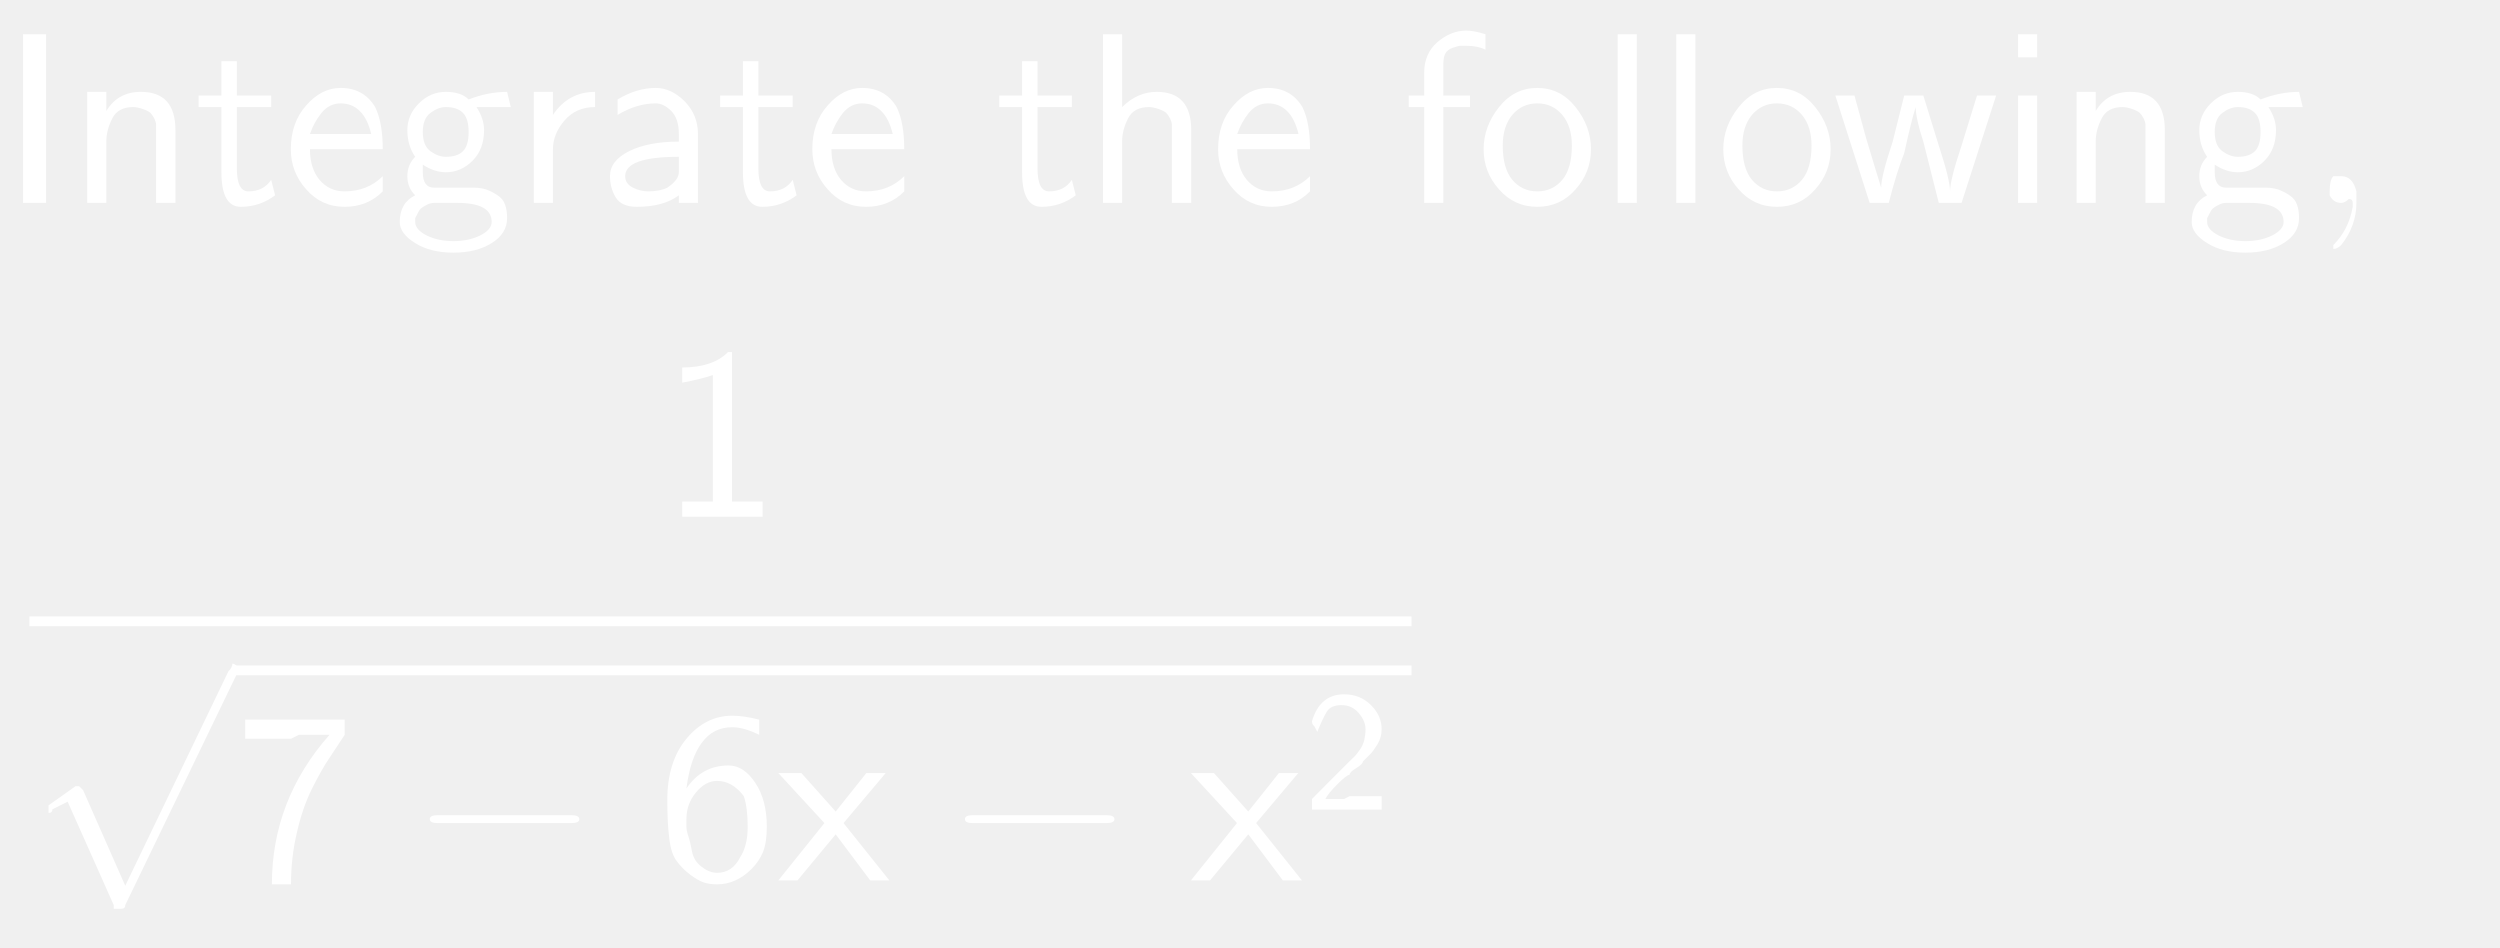
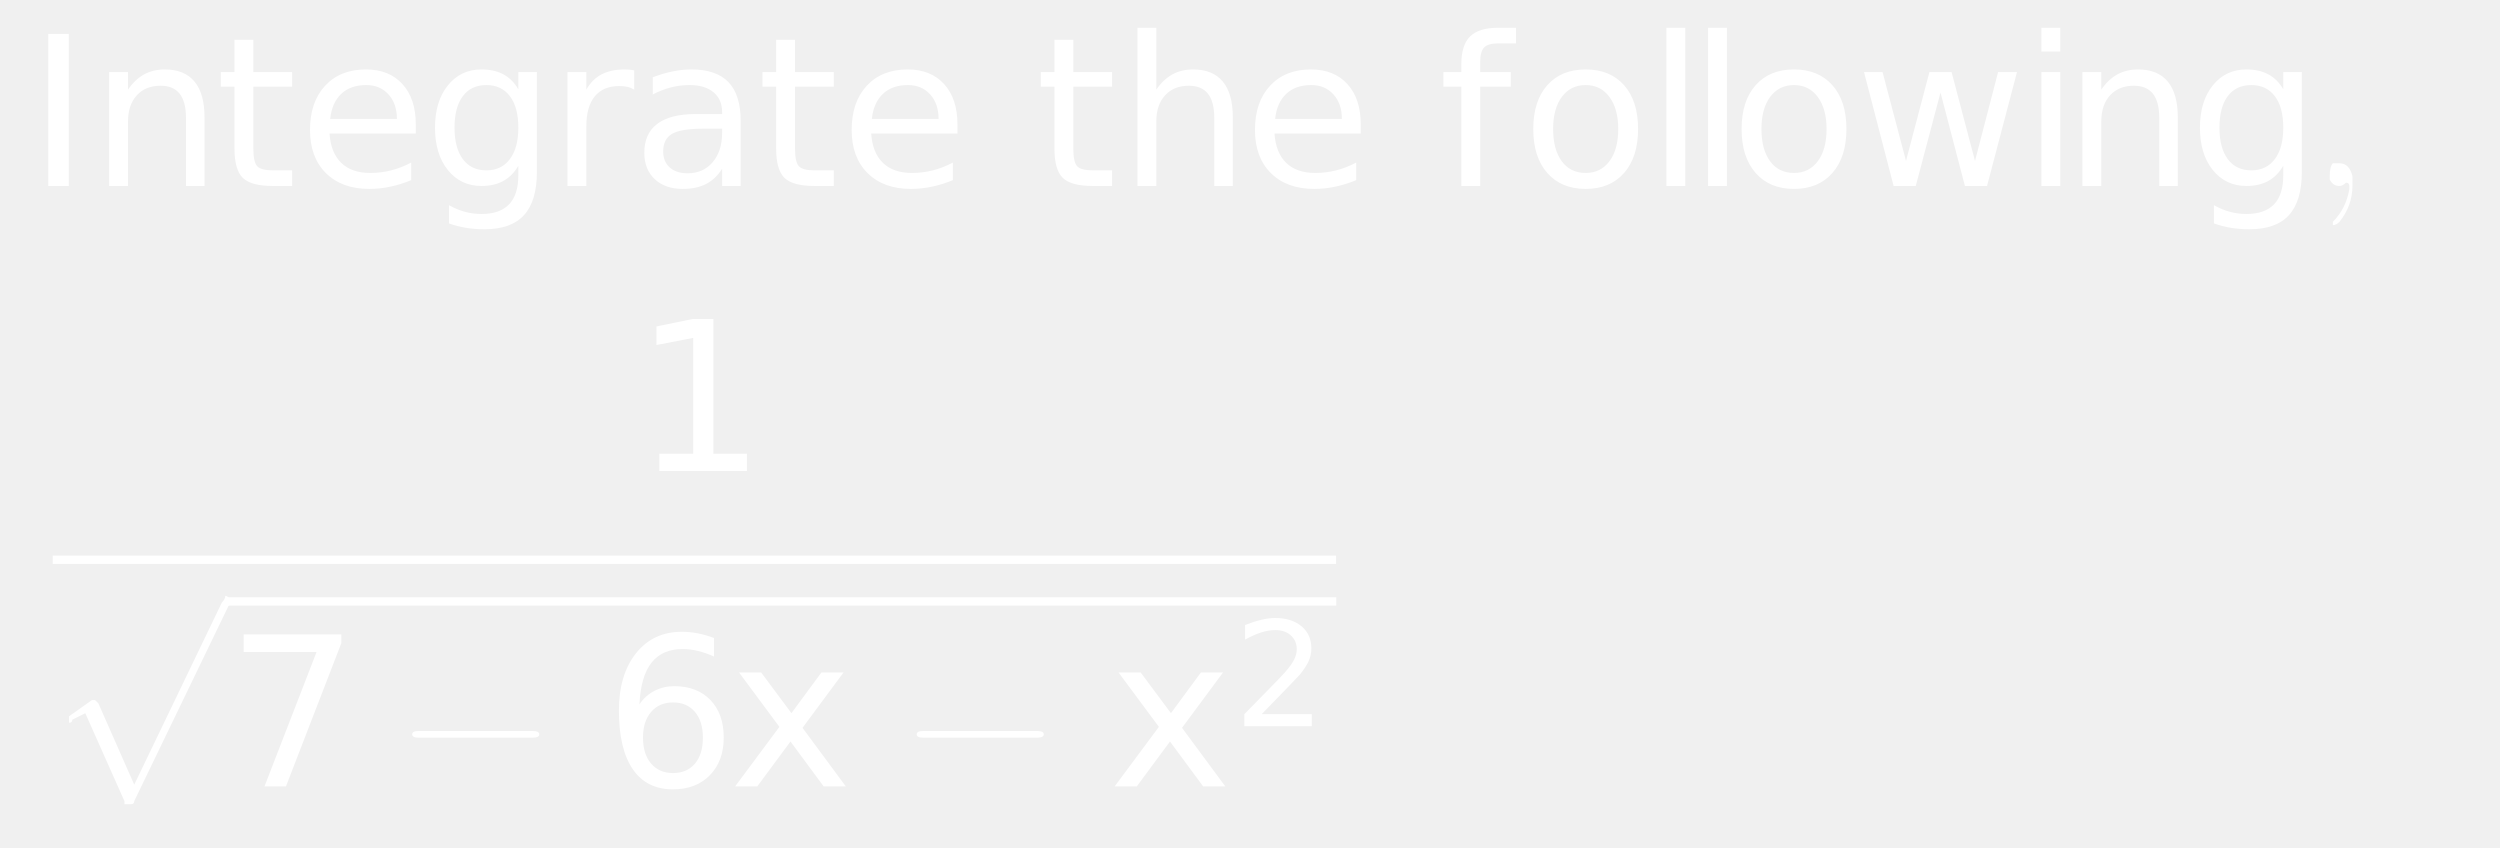
- <svg xmlns="http://www.w3.org/2000/svg" style="fill-opacity:1; color-rendering:auto; color-interpolation:auto; stroke:black; text-rendering:auto; stroke-linecap:square; stroke-miterlimit:10; stroke-opacity:1; shape-rendering:auto; fill:black; stroke-dasharray:none; font-weight:normal; stroke-width:1; font-family:'Dialog'; font-style:normal; stroke-linejoin:miter; font-size:12; stroke-dashoffset:0; image-rendering:auto;" width="153" height="58">
+ <svg xmlns="http://www.w3.org/2000/svg" style="fill-opacity:1; color-rendering:auto; color-interpolation:auto; stroke:black; text-rendering:auto; stroke-linecap:square; stroke-miterlimit:10; stroke-opacity:1; shape-rendering:auto; fill:black; stroke-dasharray:none; font-weight:normal; stroke-width:1; font-family:'Dialog'; font-style:normal; stroke-linejoin:miter; font-size:12; stroke-dashoffset:0; image-rendering:auto;" width="180" height="61">
  <defs id="genericDefs" />
  <g>
-     <g transform="scale(15,15) translate(0,0.8278)" style="font-size:1; fill:white; text-rendering:geometricPrecision; color-rendering:optimizeQuality; image-rendering:optimizeQuality; font-family:'jlm_cmss10'; color-interpolation:linearRGB; stroke:white;">
-       <path style="stroke:none;" d="M0.188 -0.688 L0.188 0 L0.094 0 L0.094 -0.688 L0.188 -0.688 Z" />
+     <g transform="scale(15,15) translate(0.1333,0.8927) scale(0.1,0.1)" style="fill:white; text-rendering:geometricPrecision; color-rendering:optimizeQuality; image-rendering:optimizeQuality; color-interpolation:linearRGB; stroke:white;">
+       <path style="stroke:none;" d="M0.984 -7.297 L1.969 -7.297 L1.969 0 L0.984 0 L0.984 -7.297 ZM8.484 -3.297 L8.484 0 L7.594 0 L7.594 -3.266 Q7.594 -4.047 7.289 -4.43 Q6.984 -4.812 6.375 -4.812 Q5.656 -4.812 5.234 -4.352 Q4.812 -3.891 4.812 -3.094 L4.812 0 L3.906 0 L3.906 -5.469 L4.812 -5.469 L4.812 -4.625 Q5.141 -5.109 5.578 -5.352 Q6.016 -5.594 6.578 -5.594 Q7.516 -5.594 8 -5.016 Q8.484 -4.438 8.484 -3.297 ZM10.828 -7.016 L10.828 -5.469 L12.688 -5.469 L12.688 -4.766 L10.828 -4.766 L10.828 -1.797 Q10.828 -1.141 11.016 -0.945 Q11.203 -0.75 11.766 -0.75 L12.688 -0.75 L12.688 0 L11.766 0 Q10.719 0 10.32 -0.391 Q9.922 -0.781 9.922 -1.797 L9.922 -4.766 L9.266 -4.766 L9.266 -5.469 L9.922 -5.469 L9.922 -7.016 L10.828 -7.016 ZM18.625 -2.953 L18.625 -2.516 L14.484 -2.516 Q14.547 -1.594 15.047 -1.109 Q15.547 -0.625 16.438 -0.625 Q16.953 -0.625 17.445 -0.75 Q17.938 -0.875 18.406 -1.125 L18.406 -0.281 Q17.922 -0.078 17.414 0.031 Q16.906 0.141 16.391 0.141 Q15.078 0.141 14.312 -0.617 Q13.547 -1.375 13.547 -2.688 Q13.547 -4.031 14.273 -4.812 Q15 -5.594 16.234 -5.594 Q17.344 -5.594 17.984 -4.891 Q18.625 -4.188 18.625 -2.953 ZM17.719 -3.219 Q17.719 -3.953 17.312 -4.398 Q16.906 -4.844 16.25 -4.844 Q15.484 -4.844 15.039 -4.414 Q14.594 -3.984 14.516 -3.219 L17.719 -3.219 ZM23.547 -2.797 Q23.547 -3.781 23.141 -4.312 Q22.734 -4.844 22.016 -4.844 Q21.281 -4.844 20.883 -4.312 Q20.484 -3.781 20.484 -2.797 Q20.484 -1.828 20.883 -1.289 Q21.281 -0.75 22.016 -0.75 Q22.734 -0.75 23.141 -1.289 Q23.547 -1.828 23.547 -2.797 ZM24.438 -0.672 Q24.438 0.719 23.82 1.398 Q23.203 2.078 21.922 2.078 Q21.453 2.078 21.031 2.008 Q20.609 1.938 20.219 1.797 L20.219 0.922 Q20.609 1.141 20.992 1.242 Q21.375 1.344 21.781 1.344 Q22.656 1.344 23.102 0.883 Q23.547 0.422 23.547 -0.516 L23.547 -0.969 Q23.266 -0.484 22.828 -0.242 Q22.391 0 21.781 0 Q20.781 0 20.164 -0.766 Q19.547 -1.531 19.547 -2.797 Q19.547 -4.062 20.164 -4.828 Q20.781 -5.594 21.781 -5.594 Q22.391 -5.594 22.828 -5.359 Q23.266 -5.125 23.547 -4.641 L23.547 -5.469 L24.438 -5.469 L24.438 -0.672 ZM29.109 -4.625 Q28.953 -4.719 28.781 -4.758 Q28.609 -4.797 28.391 -4.797 Q27.625 -4.797 27.219 -4.305 Q26.812 -3.812 26.812 -2.875 L26.812 0 L25.906 0 L25.906 -5.469 L26.812 -5.469 L26.812 -4.625 Q27.094 -5.125 27.547 -5.359 Q28 -5.594 28.656 -5.594 Q28.75 -5.594 28.859 -5.586 Q28.969 -5.578 29.109 -5.547 L29.109 -4.625 ZM32.422 -2.75 Q31.344 -2.75 30.922 -2.5 Q30.5 -2.25 30.5 -1.656 Q30.5 -1.172 30.812 -0.891 Q31.125 -0.609 31.672 -0.609 Q32.422 -0.609 32.875 -1.141 Q33.328 -1.672 33.328 -2.547 L33.328 -2.75 L32.422 -2.75 ZM34.219 -3.125 L34.219 0 L33.328 0 L33.328 -0.828 Q33.016 -0.328 32.555 -0.094 Q32.094 0.141 31.438 0.141 Q30.594 0.141 30.094 -0.328 Q29.594 -0.797 29.594 -1.594 Q29.594 -2.516 30.219 -2.984 Q30.844 -3.453 32.062 -3.453 L33.328 -3.453 L33.328 -3.547 Q33.328 -4.156 32.914 -4.5 Q32.5 -4.844 31.766 -4.844 Q31.297 -4.844 30.852 -4.727 Q30.406 -4.609 30 -4.391 L30 -5.219 Q30.5 -5.406 30.961 -5.5 Q31.422 -5.594 31.859 -5.594 Q33.047 -5.594 33.633 -4.984 Q34.219 -4.375 34.219 -3.125 ZM36.828 -7.016 L36.828 -5.469 L38.688 -5.469 L38.688 -4.766 L36.828 -4.766 L36.828 -1.797 Q36.828 -1.141 37.016 -0.945 Q37.203 -0.75 37.766 -0.75 L38.688 -0.75 L38.688 0 L37.766 0 Q36.719 0 36.32 -0.391 Q35.922 -0.781 35.922 -1.797 L35.922 -4.766 L35.266 -4.766 L35.266 -5.469 L35.922 -5.469 L35.922 -7.016 L36.828 -7.016 ZM44.625 -2.953 L44.625 -2.516 L40.484 -2.516 Q40.547 -1.594 41.047 -1.109 Q41.547 -0.625 42.438 -0.625 Q42.953 -0.625 43.445 -0.75 Q43.938 -0.875 44.406 -1.125 L44.406 -0.281 Q43.922 -0.078 43.414 0.031 Q42.906 0.141 42.391 0.141 Q41.078 0.141 40.312 -0.617 Q39.547 -1.375 39.547 -2.688 Q39.547 -4.031 40.273 -4.812 Q41 -5.594 42.234 -5.594 Q43.344 -5.594 43.984 -4.891 Q44.625 -4.188 44.625 -2.953 ZM43.719 -3.219 Q43.719 -3.953 43.312 -4.398 Q42.906 -4.844 42.25 -4.844 Q41.484 -4.844 41.039 -4.414 Q40.594 -3.984 40.516 -3.219 L43.719 -3.219 Z" />
+       <path d="M1.828 -7.016 L1.828 -5.469 L3.688 -5.469 L3.688 -4.766 L1.828 -4.766 L1.828 -1.797 Q1.828 -1.141 2.016 -0.945 Q2.203 -0.75 2.766 -0.75 L3.688 -0.75 L3.688 0 L2.766 0 Q1.719 0 1.32 -0.391 Q0.922 -0.781 0.922 -1.797 L0.922 -4.766 L0.266 -4.766 L0.266 -5.469 L0.922 -5.469 L0.922 -7.016 L1.828 -7.016 ZM9.484 -3.297 L9.484 0 L8.594 0 L8.594 -3.266 Q8.594 -4.047 8.289 -4.43 Q7.984 -4.812 7.375 -4.812 Q6.656 -4.812 6.234 -4.352 Q5.812 -3.891 5.812 -3.094 L5.812 0 L4.906 0 L4.906 -7.594 L5.812 -7.594 L5.812 -4.625 Q6.141 -5.109 6.578 -5.352 Q7.016 -5.594 7.578 -5.594 Q8.516 -5.594 9 -5.016 Q9.484 -4.438 9.484 -3.297 ZM15.625 -2.953 L15.625 -2.516 L11.484 -2.516 Q11.547 -1.594 12.047 -1.109 Q12.547 -0.625 13.438 -0.625 Q13.953 -0.625 14.445 -0.75 Q14.938 -0.875 15.406 -1.125 L15.406 -0.281 Q14.922 -0.078 14.414 0.031 Q13.906 0.141 13.391 0.141 Q12.078 0.141 11.312 -0.617 Q10.547 -1.375 10.547 -2.688 Q10.547 -4.031 11.273 -4.812 Q12 -5.594 13.234 -5.594 Q14.344 -5.594 14.984 -4.891 Q15.625 -4.188 15.625 -2.953 ZM14.719 -3.219 Q14.719 -3.953 14.312 -4.398 Q13.906 -4.844 13.25 -4.844 Q12.484 -4.844 12.039 -4.414 Q11.594 -3.984 11.516 -3.219 L14.719 -3.219 Z" style="stroke:none;" transform="scale(10,10) translate(4.8358,0) scale(0.1,0.1)" />
+       <path d="M3.719 -7.594 L3.719 -6.844 L2.859 -6.844 Q2.375 -6.844 2.188 -6.648 Q2 -6.453 2 -5.953 L2 -5.469 L3.469 -5.469 L3.469 -4.766 L2 -4.766 L2 0 L1.094 0 L1.094 -4.766 L0.234 -4.766 L0.234 -5.469 L1.094 -5.469 L1.094 -5.844 Q1.094 -6.766 1.516 -7.18 Q1.938 -7.594 2.859 -7.594 L3.719 -7.594 ZM7.062 -4.844 Q6.344 -4.844 5.922 -4.281 Q5.5 -3.719 5.5 -2.734 Q5.5 -1.75 5.914 -1.188 Q6.328 -0.625 7.062 -0.625 Q7.781 -0.625 8.203 -1.188 Q8.625 -1.75 8.625 -2.734 Q8.625 -3.703 8.203 -4.273 Q7.781 -4.844 7.062 -4.844 ZM7.062 -5.594 Q8.234 -5.594 8.906 -4.836 Q9.578 -4.078 9.578 -2.734 Q9.578 -1.391 8.906 -0.625 Q8.234 0.141 7.062 0.141 Q5.891 0.141 5.219 -0.625 Q4.547 -1.391 4.547 -2.734 Q4.547 -4.078 5.219 -4.836 Q5.891 -5.594 7.062 -5.594 ZM10.938 -7.594 L11.844 -7.594 L11.844 0 L10.938 0 L10.938 -7.594 ZM12.938 -7.594 L13.844 -7.594 L13.844 0 L12.938 0 L12.938 -7.594 ZM17.062 -4.844 Q16.344 -4.844 15.922 -4.281 Q15.5 -3.719 15.5 -2.734 Q15.5 -1.75 15.914 -1.188 Q16.328 -0.625 17.062 -0.625 Q17.781 -0.625 18.203 -1.188 Q18.625 -1.75 18.625 -2.734 Q18.625 -3.703 18.203 -4.273 Q17.781 -4.844 17.062 -4.844 ZM17.062 -5.594 Q18.234 -5.594 18.906 -4.836 Q19.578 -4.078 19.578 -2.734 Q19.578 -1.391 18.906 -0.625 Q18.234 0.141 17.062 0.141 Q15.891 0.141 15.219 -0.625 Q14.547 -1.391 14.547 -2.734 Q14.547 -4.078 15.219 -4.836 Q15.891 -5.594 17.062 -5.594 ZM20.422 -5.469 L21.312 -5.469 L22.438 -1.203 L23.562 -5.469 L24.625 -5.469 L25.75 -1.203 L26.859 -5.469 L27.766 -5.469 L26.328 0 L25.266 0 L24.094 -4.484 L22.906 0 L21.844 0 L20.422 -5.469 ZM28.938 -5.469 L29.844 -5.469 L29.844 0 L28.938 0 L28.938 -5.469 ZM28.938 -7.594 L29.844 -7.594 L29.844 -6.453 L28.938 -6.453 L28.938 -7.594 ZM35.484 -3.297 L35.484 0 L34.594 0 L34.594 -3.266 Q34.594 -4.047 34.289 -4.43 Q33.984 -4.812 33.375 -4.812 Q32.656 -4.812 32.234 -4.352 Q31.812 -3.891 31.812 -3.094 L31.812 0 L30.906 0 L30.906 -5.469 L31.812 -5.469 L31.812 -4.625 Q32.141 -5.109 32.578 -5.352 Q33.016 -5.594 33.578 -5.594 Q34.516 -5.594 35 -5.016 Q35.484 -4.438 35.484 -3.297 ZM40.547 -2.797 Q40.547 -3.781 40.141 -4.312 Q39.734 -4.844 39.016 -4.844 Q38.281 -4.844 37.883 -4.312 Q37.484 -3.781 37.484 -2.797 Q37.484 -1.828 37.883 -1.289 Q38.281 -0.75 39.016 -0.75 Q39.734 -0.75 40.141 -1.289 Q40.547 -1.828 40.547 -2.797 ZM41.438 -0.672 Q41.438 0.719 40.82 1.398 Q40.203 2.078 38.922 2.078 Q38.453 2.078 38.031 2.008 Q37.609 1.938 37.219 1.797 L37.219 0.922 Q37.609 1.141 37.992 1.242 Q38.375 1.344 38.781 1.344 Q39.656 1.344 40.102 0.883 Q40.547 0.422 40.547 -0.516 L40.547 -0.969 Q40.266 -0.484 39.828 -0.242 Q39.391 0 38.781 0 Q37.781 0 37.164 -0.766 Q36.547 -1.531 36.547 -2.797 Q36.547 -4.062 37.164 -4.828 Q37.781 -5.594 38.781 -5.594 Q39.391 -5.594 39.828 -5.359 Q40.266 -5.125 40.547 -4.641 L40.547 -5.469 L41.438 -5.469 L41.438 -0.672 Z" style="stroke:none;" transform="scale(10,10) translate(6.7717,0) scale(0.1,0.1)" />
+       <path d="M0.203 0 L0.203 0 Q0.203 0.094 0.141 0.172 Q0.125 0.188 0.109 0.188 Q0.109 0.188 0.109 0.188 Q0.109 0.172 0.109 0.172 Q0.172 0.109 0.188 0.016 Q0.188 0.016 0.188 0 Q0.188 -0.016 0.172 -0.016 Q0.172 -0.016 0.172 -0.016 Q0.156 0 0.141 0 Q0.109 0 0.094 -0.031 Q0.094 -0.047 0.094 -0.047 Q0.094 -0.094 0.109 -0.109 Q0.125 -0.109 0.141 -0.109 Q0.188 -0.109 0.203 -0.047 Q0.203 -0.031 0.203 0 Z" style="stroke:none;" transform="scale(10,10) translate(10.9554,0)" />
    </g>
-     <g transform="matrix(15,0,0,15,0,0) translate(0.2778,0.8278)" style="font-size:1; fill:white; text-rendering:geometricPrecision; color-rendering:optimizeQuality; image-rendering:optimizeQuality; font-family:'jlm_cmss10'; color-interpolation:linearRGB; stroke:white;">
-       <path style="stroke:none;" d="M0.438 -0.297 L0.438 0 L0.359 0 L0.359 -0.297 Q0.359 -0.312 0.359 -0.32 Q0.359 -0.328 0.352 -0.344 Q0.344 -0.359 0.336 -0.367 Q0.328 -0.375 0.305 -0.383 Q0.281 -0.391 0.266 -0.391 Q0.203 -0.391 0.18 -0.344 Q0.156 -0.297 0.156 -0.25 L0.156 0 L0.078 0 L0.078 -0.453 L0.156 -0.453 L0.156 -0.375 Q0.203 -0.453 0.297 -0.453 Q0.438 -0.453 0.438 -0.297 Z" />
-     </g>
-     <g transform="matrix(15,0,0,15,0,0) translate(0.7944,0.8278)" style="font-size:1; fill:white; text-rendering:geometricPrecision; color-rendering:optimizeQuality; image-rendering:optimizeQuality; font-family:'jlm_cmss10'; color-interpolation:linearRGB; stroke:white;">
-       <path style="stroke:none;" d="M0.172 -0.391 L0.172 -0.141 Q0.172 -0.047 0.219 -0.047 Q0.281 -0.047 0.312 -0.094 L0.328 -0.031 Q0.266 0.016 0.188 0.016 Q0.109 0.016 0.109 -0.125 L0.109 -0.391 L0.016 -0.391 L0.016 -0.438 L0.109 -0.438 L0.109 -0.578 L0.172 -0.578 L0.172 -0.438 L0.312 -0.438 L0.312 -0.391 L0.172 -0.391 Z" />
-     </g>
-     <g transform="matrix(15,0,0,15,0,0) translate(1.1556,0.8278)" style="font-size:1; fill:white; text-rendering:geometricPrecision; color-rendering:optimizeQuality; image-rendering:optimizeQuality; font-family:'jlm_cmss10'; color-interpolation:linearRGB; stroke:white;">
-       <path style="stroke:none;" d="M0.406 -0.219 L0.109 -0.219 Q0.109 -0.141 0.148 -0.094 Q0.188 -0.047 0.25 -0.047 Q0.344 -0.047 0.406 -0.109 L0.406 -0.047 Q0.344 0.016 0.25 0.016 Q0.156 0.016 0.094 -0.055 Q0.031 -0.125 0.031 -0.219 Q0.031 -0.328 0.094 -0.398 Q0.156 -0.469 0.234 -0.469 Q0.328 -0.469 0.375 -0.391 Q0.406 -0.328 0.406 -0.219 ZM0.109 -0.281 L0.359 -0.281 Q0.344 -0.344 0.312 -0.375 Q0.281 -0.406 0.234 -0.406 Q0.188 -0.406 0.156 -0.367 Q0.125 -0.328 0.109 -0.281 Z" />
-     </g>
-     <g transform="matrix(15,0,0,15,0,0) translate(1.6,0.8278)" style="font-size:1; fill:white; text-rendering:geometricPrecision; color-rendering:optimizeQuality; image-rendering:optimizeQuality; font-family:'jlm_cmss10'; color-interpolation:linearRGB; stroke:white;">
-       <path style="stroke:none;" d="M0.359 -0.391 L0.344 -0.391 Q0.375 -0.344 0.375 -0.297 Q0.375 -0.219 0.328 -0.172 Q0.281 -0.125 0.219 -0.125 Q0.172 -0.125 0.125 -0.156 Q0.125 -0.141 0.125 -0.125 Q0.125 -0.062 0.172 -0.062 L0.266 -0.062 Q0.281 -0.062 0.297 -0.062 Q0.312 -0.062 0.336 -0.062 Q0.359 -0.062 0.383 -0.055 Q0.406 -0.047 0.43 -0.031 Q0.453 -0.016 0.461 0.008 Q0.469 0.031 0.469 0.062 Q0.469 0.125 0.406 0.164 Q0.344 0.203 0.25 0.203 Q0.156 0.203 0.094 0.164 Q0.031 0.125 0.031 0.078 Q0.031 0 0.094 -0.031 Q0.062 -0.062 0.062 -0.109 Q0.062 -0.156 0.094 -0.188 Q0.062 -0.234 0.062 -0.297 Q0.062 -0.359 0.109 -0.406 Q0.156 -0.453 0.219 -0.453 Q0.281 -0.453 0.312 -0.422 Q0.391 -0.453 0.469 -0.453 L0.484 -0.391 L0.469 -0.391 Q0.469 -0.391 0.453 -0.391 Q0.438 -0.391 0.422 -0.391 Q0.406 -0.391 0.383 -0.391 Q0.359 -0.391 0.359 -0.391 ZM0.219 -0.188 Q0.266 -0.188 0.289 -0.211 Q0.312 -0.234 0.312 -0.289 Q0.312 -0.344 0.289 -0.367 Q0.266 -0.391 0.219 -0.391 Q0.188 -0.391 0.156 -0.367 Q0.125 -0.344 0.125 -0.289 Q0.125 -0.234 0.156 -0.211 Q0.188 -0.188 0.219 -0.188 ZM0.266 0 L0.172 0 Q0.156 0 0.141 0.008 Q0.125 0.016 0.117 0.023 Q0.109 0.031 0.102 0.047 Q0.094 0.062 0.094 0.062 Q0.094 0.062 0.094 0.078 Q0.094 0.109 0.141 0.133 Q0.188 0.156 0.25 0.156 Q0.312 0.156 0.359 0.133 Q0.406 0.109 0.406 0.078 Q0.406 0 0.266 0 Z" />
-     </g>
-     <g transform="matrix(15,0,0,15,0,0) translate(2.1,0.8278)" style="font-size:1; fill:white; text-rendering:geometricPrecision; color-rendering:optimizeQuality; image-rendering:optimizeQuality; font-family:'jlm_cmss10'; color-interpolation:linearRGB; stroke:white;">
-       <path style="stroke:none;" d="M0.156 -0.219 L0.156 0 L0.078 0 L0.078 -0.453 L0.156 -0.453 L0.156 -0.359 Q0.219 -0.453 0.328 -0.453 L0.328 -0.391 Q0.25 -0.391 0.203 -0.336 Q0.156 -0.281 0.156 -0.219 Z" />
-     </g>
-     <g transform="matrix(15,0,0,15,0,0) translate(2.4417,0.8278)" style="font-size:1; fill:white; text-rendering:geometricPrecision; color-rendering:optimizeQuality; image-rendering:optimizeQuality; font-family:'jlm_cmss10'; color-interpolation:linearRGB; stroke:white;">
-       <path style="stroke:none;" d="M0.406 -0.281 L0.406 0 L0.328 0 L0.328 -0.031 Q0.266 0.016 0.156 0.016 Q0.094 0.016 0.07 -0.023 Q0.047 -0.062 0.047 -0.109 Q0.047 -0.172 0.125 -0.211 Q0.203 -0.25 0.328 -0.25 L0.328 -0.281 Q0.328 -0.344 0.297 -0.375 Q0.266 -0.406 0.234 -0.406 Q0.156 -0.406 0.078 -0.359 L0.078 -0.422 Q0.156 -0.469 0.234 -0.469 Q0.297 -0.469 0.352 -0.414 Q0.406 -0.359 0.406 -0.281 ZM0.328 -0.125 L0.328 -0.188 Q0.109 -0.188 0.109 -0.109 Q0.109 -0.078 0.141 -0.062 Q0.172 -0.047 0.203 -0.047 Q0.25 -0.047 0.281 -0.062 Q0.328 -0.094 0.328 -0.125 Z" />
-     </g>
-     <g transform="matrix(15,0,0,15,0,0) translate(2.9222,0.8278)" style="font-size:1; fill:white; text-rendering:geometricPrecision; color-rendering:optimizeQuality; image-rendering:optimizeQuality; font-family:'jlm_cmss10'; color-interpolation:linearRGB; stroke:white;">
-       <path style="stroke:none;" d="M0.172 -0.391 L0.172 -0.141 Q0.172 -0.047 0.219 -0.047 Q0.281 -0.047 0.312 -0.094 L0.328 -0.031 Q0.266 0.016 0.188 0.016 Q0.109 0.016 0.109 -0.125 L0.109 -0.391 L0.016 -0.391 L0.016 -0.438 L0.109 -0.438 L0.109 -0.578 L0.172 -0.578 L0.172 -0.438 L0.312 -0.438 L0.312 -0.391 L0.172 -0.391 Z" />
-     </g>
-     <g transform="matrix(15,0,0,15,0,0) translate(3.2833,0.8278)" style="font-size:1; fill:white; text-rendering:geometricPrecision; color-rendering:optimizeQuality; image-rendering:optimizeQuality; font-family:'jlm_cmss10'; color-interpolation:linearRGB; stroke:white;">
-       <path style="stroke:none;" d="M0.406 -0.219 L0.109 -0.219 Q0.109 -0.141 0.148 -0.094 Q0.188 -0.047 0.25 -0.047 Q0.344 -0.047 0.406 -0.109 L0.406 -0.047 Q0.344 0.016 0.25 0.016 Q0.156 0.016 0.094 -0.055 Q0.031 -0.125 0.031 -0.219 Q0.031 -0.328 0.094 -0.398 Q0.156 -0.469 0.234 -0.469 Q0.328 -0.469 0.375 -0.391 Q0.406 -0.328 0.406 -0.219 ZM0.109 -0.281 L0.359 -0.281 Q0.344 -0.344 0.312 -0.375 Q0.281 -0.406 0.234 -0.406 Q0.188 -0.406 0.156 -0.367 Q0.125 -0.328 0.109 -0.281 Z" />
-     </g>
-     <g transform="matrix(15,0,0,15,0,0) translate(4.0611,0.8278)" style="font-size:1; fill:white; text-rendering:geometricPrecision; color-rendering:optimizeQuality; image-rendering:optimizeQuality; font-family:'jlm_cmss10'; color-interpolation:linearRGB; stroke:white;">
-       <path style="stroke:none;" d="M0.172 -0.391 L0.172 -0.141 Q0.172 -0.047 0.219 -0.047 Q0.281 -0.047 0.312 -0.094 L0.328 -0.031 Q0.266 0.016 0.188 0.016 Q0.109 0.016 0.109 -0.125 L0.109 -0.391 L0.016 -0.391 L0.016 -0.438 L0.109 -0.438 L0.109 -0.578 L0.172 -0.578 L0.172 -0.438 L0.312 -0.438 L0.312 -0.391 L0.172 -0.391 Z" />
-     </g>
-     <g transform="matrix(15,0,0,15,0,0) translate(4.4222,0.8278)" style="font-size:1; fill:white; text-rendering:geometricPrecision; color-rendering:optimizeQuality; image-rendering:optimizeQuality; font-family:'jlm_cmss10'; color-interpolation:linearRGB; stroke:white;">
-       <path style="stroke:none;" d="M0.438 -0.297 L0.438 0 L0.359 0 L0.359 -0.297 Q0.359 -0.312 0.359 -0.32 Q0.359 -0.328 0.352 -0.344 Q0.344 -0.359 0.336 -0.367 Q0.328 -0.375 0.305 -0.383 Q0.281 -0.391 0.266 -0.391 Q0.203 -0.391 0.18 -0.344 Q0.156 -0.297 0.156 -0.25 L0.156 0 L0.078 0 L0.078 -0.688 L0.156 -0.688 L0.156 -0.391 Q0.219 -0.453 0.297 -0.453 Q0.438 -0.453 0.438 -0.297 Z" />
-     </g>
-     <g transform="matrix(15,0,0,15,0,0) translate(4.9389,0.8278)" style="font-size:1; fill:white; text-rendering:geometricPrecision; color-rendering:optimizeQuality; image-rendering:optimizeQuality; font-family:'jlm_cmss10'; color-interpolation:linearRGB; stroke:white;">
-       <path style="stroke:none;" d="M0.406 -0.219 L0.109 -0.219 Q0.109 -0.141 0.148 -0.094 Q0.188 -0.047 0.25 -0.047 Q0.344 -0.047 0.406 -0.109 L0.406 -0.047 Q0.344 0.016 0.25 0.016 Q0.156 0.016 0.094 -0.055 Q0.031 -0.125 0.031 -0.219 Q0.031 -0.328 0.094 -0.398 Q0.156 -0.469 0.234 -0.469 Q0.328 -0.469 0.375 -0.391 Q0.406 -0.328 0.406 -0.219 ZM0.109 -0.281 L0.359 -0.281 Q0.344 -0.344 0.312 -0.375 Q0.281 -0.406 0.234 -0.406 Q0.188 -0.406 0.156 -0.367 Q0.125 -0.328 0.109 -0.281 Z" />
-     </g>
-     <g transform="matrix(15,0,0,15,0,0) translate(5.7167,0.8278)" style="font-size:1; fill:white; text-rendering:geometricPrecision; color-rendering:optimizeQuality; image-rendering:optimizeQuality; font-family:'jlm_cmss10'; color-interpolation:linearRGB; stroke:white;">
-       <path style="stroke:none;" d="M0.172 -0.391 L0.172 0 L0.094 0 L0.094 -0.391 L0.031 -0.391 L0.031 -0.438 L0.094 -0.438 L0.094 -0.531 Q0.094 -0.609 0.148 -0.656 Q0.203 -0.703 0.266 -0.703 Q0.297 -0.703 0.344 -0.688 L0.344 -0.625 Q0.312 -0.641 0.266 -0.641 Q0.25 -0.641 0.242 -0.641 Q0.234 -0.641 0.211 -0.633 Q0.188 -0.625 0.18 -0.609 Q0.172 -0.594 0.172 -0.562 L0.172 -0.438 L0.281 -0.438 L0.281 -0.391 L0.172 -0.391 Z" />
-     </g>
-     <g transform="matrix(15,0,0,15,0,0) translate(6.0222,0.8278)" style="font-size:1; fill:white; text-rendering:geometricPrecision; color-rendering:optimizeQuality; image-rendering:optimizeQuality; font-family:'jlm_cmss10'; color-interpolation:linearRGB; stroke:white;">
-       <path style="stroke:none;" d="M0.469 -0.219 Q0.469 -0.125 0.406 -0.055 Q0.344 0.016 0.25 0.016 Q0.156 0.016 0.094 -0.055 Q0.031 -0.125 0.031 -0.219 Q0.031 -0.312 0.094 -0.391 Q0.156 -0.469 0.25 -0.469 Q0.344 -0.469 0.406 -0.391 Q0.469 -0.312 0.469 -0.219 ZM0.25 -0.047 Q0.312 -0.047 0.352 -0.094 Q0.391 -0.141 0.391 -0.234 Q0.391 -0.312 0.352 -0.359 Q0.312 -0.406 0.25 -0.406 Q0.188 -0.406 0.148 -0.359 Q0.109 -0.312 0.109 -0.234 Q0.109 -0.141 0.148 -0.094 Q0.188 -0.047 0.25 -0.047 Z" />
-     </g>
-     <g transform="matrix(15,0,0,15,0,0) translate(6.5222,0.8278)" style="font-size:1; fill:white; text-rendering:geometricPrecision; color-rendering:optimizeQuality; image-rendering:optimizeQuality; font-family:'jlm_cmss10'; color-interpolation:linearRGB; stroke:white;">
-       <path style="stroke:none;" d="M0.156 -0.688 L0.156 0 L0.078 0 L0.078 -0.688 L0.156 -0.688 Z" />
-     </g>
-     <g transform="matrix(15,0,0,15,0,0) translate(6.7611,0.8278)" style="font-size:1; fill:white; text-rendering:geometricPrecision; color-rendering:optimizeQuality; image-rendering:optimizeQuality; font-family:'jlm_cmss10'; color-interpolation:linearRGB; stroke:white;">
-       <path style="stroke:none;" d="M0.156 -0.688 L0.156 0 L0.078 0 L0.078 -0.688 L0.156 -0.688 Z" />
-     </g>
-     <g transform="matrix(15,0,0,15,0,0) translate(7,0.8278)" style="font-size:1; fill:white; text-rendering:geometricPrecision; color-rendering:optimizeQuality; image-rendering:optimizeQuality; font-family:'jlm_cmss10'; color-interpolation:linearRGB; stroke:white;">
-       <path style="stroke:none;" d="M0.469 -0.219 Q0.469 -0.125 0.406 -0.055 Q0.344 0.016 0.25 0.016 Q0.156 0.016 0.094 -0.055 Q0.031 -0.125 0.031 -0.219 Q0.031 -0.312 0.094 -0.391 Q0.156 -0.469 0.25 -0.469 Q0.344 -0.469 0.406 -0.391 Q0.469 -0.312 0.469 -0.219 ZM0.25 -0.047 Q0.312 -0.047 0.352 -0.094 Q0.391 -0.141 0.391 -0.234 Q0.391 -0.312 0.352 -0.359 Q0.312 -0.406 0.25 -0.406 Q0.188 -0.406 0.148 -0.359 Q0.109 -0.312 0.109 -0.234 Q0.109 -0.141 0.148 -0.094 Q0.188 -0.047 0.25 -0.047 Z" />
-     </g>
-     <g transform="matrix(15,0,0,15,0,0) translate(7.4722,0.8278)" style="font-size:1; fill:white; text-rendering:geometricPrecision; color-rendering:optimizeQuality; image-rendering:optimizeQuality; font-family:'jlm_cmss10'; color-interpolation:linearRGB; stroke:white;">
-       <path style="stroke:none;" d="M0.672 -0.438 L0.531 0 L0.438 0 L0.375 -0.25 Q0.344 -0.344 0.344 -0.391 L0.344 -0.391 Q0.328 -0.344 0.297 -0.203 Q0.266 -0.125 0.234 0 L0.156 0 L0.016 -0.438 L0.094 -0.438 L0.141 -0.266 Q0.188 -0.109 0.203 -0.062 L0.203 -0.062 Q0.203 -0.109 0.25 -0.25 L0.297 -0.438 L0.375 -0.438 L0.438 -0.234 Q0.484 -0.094 0.484 -0.047 L0.484 -0.047 Q0.484 -0.094 0.531 -0.234 L0.594 -0.438 L0.672 -0.438 Z" />
-     </g>
-     <g transform="matrix(15,0,0,15,0,0) translate(8.1556,0.8278)" style="font-size:1; fill:white; text-rendering:geometricPrecision; color-rendering:optimizeQuality; image-rendering:optimizeQuality; font-family:'jlm_cmss10'; color-interpolation:linearRGB; stroke:white;">
-       <path style="stroke:none;" d="M0.156 -0.688 L0.156 -0.594 L0.078 -0.594 L0.078 -0.688 L0.156 -0.688 ZM0.156 -0.438 L0.156 0 L0.078 0 L0.078 -0.438 L0.156 -0.438 Z" />
-     </g>
-     <g transform="matrix(15,0,0,15,0,0) translate(8.3945,0.8278)" style="font-size:1; fill:white; text-rendering:geometricPrecision; color-rendering:optimizeQuality; image-rendering:optimizeQuality; font-family:'jlm_cmss10'; color-interpolation:linearRGB; stroke:white;">
-       <path style="stroke:none;" d="M0.438 -0.297 L0.438 0 L0.359 0 L0.359 -0.297 Q0.359 -0.312 0.359 -0.32 Q0.359 -0.328 0.352 -0.344 Q0.344 -0.359 0.336 -0.367 Q0.328 -0.375 0.305 -0.383 Q0.281 -0.391 0.266 -0.391 Q0.203 -0.391 0.18 -0.344 Q0.156 -0.297 0.156 -0.25 L0.156 0 L0.078 0 L0.078 -0.453 L0.156 -0.453 L0.156 -0.375 Q0.203 -0.453 0.297 -0.453 Q0.438 -0.453 0.438 -0.297 Z" />
-     </g>
-     <g transform="matrix(15,0,0,15,0,0) translate(8.9111,0.8278)" style="font-size:1; fill:white; text-rendering:geometricPrecision; color-rendering:optimizeQuality; image-rendering:optimizeQuality; font-family:'jlm_cmss10'; color-interpolation:linearRGB; stroke:white;">
-       <path style="stroke:none;" d="M0.359 -0.391 L0.344 -0.391 Q0.375 -0.344 0.375 -0.297 Q0.375 -0.219 0.328 -0.172 Q0.281 -0.125 0.219 -0.125 Q0.172 -0.125 0.125 -0.156 Q0.125 -0.141 0.125 -0.125 Q0.125 -0.062 0.172 -0.062 L0.266 -0.062 Q0.281 -0.062 0.297 -0.062 Q0.312 -0.062 0.336 -0.062 Q0.359 -0.062 0.383 -0.055 Q0.406 -0.047 0.43 -0.031 Q0.453 -0.016 0.461 0.008 Q0.469 0.031 0.469 0.062 Q0.469 0.125 0.406 0.164 Q0.344 0.203 0.25 0.203 Q0.156 0.203 0.094 0.164 Q0.031 0.125 0.031 0.078 Q0.031 0 0.094 -0.031 Q0.062 -0.062 0.062 -0.109 Q0.062 -0.156 0.094 -0.188 Q0.062 -0.234 0.062 -0.297 Q0.062 -0.359 0.109 -0.406 Q0.156 -0.453 0.219 -0.453 Q0.281 -0.453 0.312 -0.422 Q0.391 -0.453 0.469 -0.453 L0.484 -0.391 L0.469 -0.391 Q0.469 -0.391 0.453 -0.391 Q0.438 -0.391 0.422 -0.391 Q0.406 -0.391 0.383 -0.391 Q0.359 -0.391 0.359 -0.391 ZM0.219 -0.188 Q0.266 -0.188 0.289 -0.211 Q0.312 -0.234 0.312 -0.289 Q0.312 -0.344 0.289 -0.367 Q0.266 -0.391 0.219 -0.391 Q0.188 -0.391 0.156 -0.367 Q0.125 -0.344 0.125 -0.289 Q0.125 -0.234 0.156 -0.211 Q0.188 -0.188 0.219 -0.188 ZM0.266 0 L0.172 0 Q0.156 0 0.141 0.008 Q0.125 0.016 0.117 0.023 Q0.109 0.031 0.102 0.047 Q0.094 0.062 0.094 0.062 Q0.094 0.062 0.094 0.078 Q0.094 0.109 0.141 0.133 Q0.188 0.156 0.25 0.156 Q0.312 0.156 0.359 0.133 Q0.406 0.109 0.406 0.078 Q0.406 0 0.266 0 Z" />
-     </g>
-     <g transform="matrix(15,0,0,15,0,0) translate(9.4111,0.8278)" style="font-size:1; fill:white; text-rendering:geometricPrecision; color-rendering:optimizeQuality; image-rendering:optimizeQuality; font-family:'jlm_cmmi10'; color-interpolation:linearRGB; stroke:white;">
-       <path style="stroke:none;" d="M0.203 0 L0.203 0 Q0.203 0.094 0.141 0.172 Q0.125 0.188 0.109 0.188 Q0.109 0.188 0.109 0.188 Q0.109 0.172 0.109 0.172 Q0.172 0.109 0.188 0.016 Q0.188 0.016 0.188 0 Q0.188 -0.016 0.172 -0.016 Q0.172 -0.016 0.172 -0.016 Q0.156 0 0.141 0 Q0.109 0 0.094 -0.031 Q0.094 -0.047 0.094 -0.047 Q0.094 -0.094 0.109 -0.109 Q0.125 -0.109 0.141 -0.109 Q0.188 -0.109 0.203 -0.047 Q0.203 -0.031 0.203 0 Z" />
-     </g>
-     <g transform="matrix(15,0,0,15,0,0) translate(2.6895,2.1083)" style="font-size:1; fill:white; text-rendering:geometricPrecision; color-rendering:optimizeQuality; image-rendering:optimizeQuality; font-family:'jlm_cmss10'; color-interpolation:linearRGB; stroke:white;">
-       <path style="stroke:none;" d="M0.297 -0.672 L0.297 -0.062 L0.422 -0.062 L0.422 0 L0.094 0 L0.094 -0.062 L0.219 -0.062 L0.219 -0.578 Q0.172 -0.562 0.094 -0.547 L0.094 -0.609 Q0.219 -0.609 0.281 -0.672 L0.297 -0.672 Z" />
-     </g>
-     <g transform="matrix(15,0,0,15,0,0)" style="font-size:1; fill:white; text-rendering:geometricPrecision; color-rendering:optimizeQuality; image-rendering:optimizeQuality; font-family:'jlm_cmss10'; color-interpolation:linearRGB; stroke:white;">
-       <rect x="0.12" width="5.639" height="0.04" y="2.515" style="stroke:none;" />
-       <path d="M0.391 0.859 L0.812 -0.016 Q0.828 -0.031 0.828 -0.047 Q0.844 -0.047 0.859 -0.016 Q0.859 -0.016 0.844 0 L0.391 0.938 Q0.391 0.953 0.375 0.953 Q0.375 0.953 0.359 0.953 Q0.359 0.953 0.344 0.953 L0.344 0.938 L0.156 0.516 L0.094 0.547 Q0.094 0.562 0.078 0.562 Q0.078 0.562 0.078 0.547 Q0.078 0.547 0.078 0.531 L0.188 0.453 Q0.188 0.453 0.203 0.453 Q0.203 0.453 0.219 0.469 L0.391 0.859 Z" style="stroke:none;" transform="translate(0.12,2.7548)" />
+     <g transform="matrix(15,0,0,15,0,0) translate(3.0415,2.2608) scale(0.1,0.1)" style="font-size:1; fill:white; text-rendering:geometricPrecision; color-rendering:optimizeQuality; image-rendering:optimizeQuality; font-family:'jlm_cmmi10'; color-interpolation:linearRGB; stroke:white;">
+       <path style="stroke:none;" d="M1.234 -0.828 L2.859 -0.828 L2.859 -6.391 L1.094 -6.047 L1.094 -6.938 L2.844 -7.297 L3.828 -7.297 L3.828 -0.828 L5.438 -0.828 L5.438 0 L1.234 0 L1.234 -0.828 Z" />
+       <rect x="0.253" y="2.667" transform="scale(10,10) translate(-3.0415,-2.2608)" width="6.16" style="stroke:none;" height="0.04" />
+       <path d="M0.391 0.859 L0.812 -0.016 Q0.828 -0.031 0.828 -0.047 Q0.844 -0.047 0.859 -0.016 Q0.859 -0.016 0.844 0 L0.391 0.938 Q0.391 0.953 0.375 0.953 Q0.375 0.953 0.359 0.953 Q0.359 0.953 0.344 0.953 L0.344 0.938 L0.156 0.516 L0.094 0.547 Q0.094 0.562 0.078 0.562 Q0.078 0.562 0.078 0.547 Q0.078 0.547 0.078 0.531 L0.188 0.453 Q0.188 0.453 0.203 0.453 Q0.203 0.453 0.219 0.469 L0.391 0.859 Z" style="stroke:none;" transform="scale(10,10) translate(-2.7882,0.6465)" />
    </g>
    <g transform="matrix(15,0,0,15,0,0)" style="font-size:1; fill:white; text-rendering:geometricPrecision; color-rendering:optimizeQuality; image-rendering:optimizeQuality; font-family:'jlm_cmsy10'; color-interpolation:linearRGB; stroke:white;">
-       <rect x="0.953" width="4.806" height="0.04" y="2.715" style="stroke:none;" />
-       <path d="M0.234 -0.578 L0.047 -0.578 L0.047 -0.656 L0.453 -0.656 L0.453 -0.594 Q0.422 -0.547 0.391 -0.5 Q0.359 -0.453 0.32 -0.375 Q0.281 -0.297 0.258 -0.195 Q0.234 -0.094 0.234 0.016 L0.156 0.016 Q0.156 -0.328 0.391 -0.594 L0.266 -0.594 Q0.266 -0.594 0.25 -0.586 Q0.234 -0.578 0.234 -0.578 Z" style="stroke:none;" transform="translate(0.9533,3.5921)" />
+       <rect x="1.087" width="5.327" height="0.04" y="2.867" style="stroke:none;" />
+       <path d="M0.828 -7.297 L5.516 -7.297 L5.516 -6.875 L2.859 0 L1.828 0 L4.328 -6.453 L0.828 -6.453 L0.828 -7.297 Z" style="stroke:none;" transform="translate(1.0867,3.7748) scale(0.1,0.1)" />
+       <path d="M0.656 -0.234 L0.109 -0.234 Q0.078 -0.234 0.078 -0.25 Q0.078 -0.266 0.109 -0.266 L0.656 -0.266 Q0.688 -0.266 0.688 -0.25 Q0.688 -0.234 0.656 -0.234 Z" style="stroke:none;" transform="translate(1.9005,3.7748)" />
    </g>
-     <g transform="matrix(15,0,0,15,0,0) translate(1.6756,3.5921)" style="font-size:1; fill:white; text-rendering:geometricPrecision; color-rendering:optimizeQuality; image-rendering:optimizeQuality; font-family:'jlm_cmsy10'; color-interpolation:linearRGB; stroke:white;">
-       <path style="stroke:none;" d="M0.656 -0.234 L0.109 -0.234 Q0.078 -0.234 0.078 -0.25 Q0.078 -0.266 0.109 -0.266 L0.656 -0.266 Q0.688 -0.266 0.688 -0.25 Q0.688 -0.234 0.656 -0.234 Z" />
+     <g transform="matrix(15,0,0,15,0,0) translate(2.9005,3.7748) scale(0.1,0.1)" style="font-size:1; fill:white; text-rendering:geometricPrecision; color-rendering:optimizeQuality; image-rendering:optimizeQuality; font-family:'jlm_cmsy10'; color-interpolation:linearRGB; stroke:white;">
+       <path style="stroke:none;" d="M3.297 -4.031 Q2.641 -4.031 2.25 -3.578 Q1.859 -3.125 1.859 -2.344 Q1.859 -1.547 2.25 -1.094 Q2.641 -0.641 3.297 -0.641 Q3.969 -0.641 4.352 -1.094 Q4.734 -1.547 4.734 -2.344 Q4.734 -3.125 4.352 -3.578 Q3.969 -4.031 3.297 -4.031 ZM5.266 -7.125 L5.266 -6.234 Q4.891 -6.406 4.508 -6.5 Q4.125 -6.594 3.766 -6.594 Q2.781 -6.594 2.266 -5.938 Q1.75 -5.281 1.688 -3.938 Q1.969 -4.359 2.406 -4.586 Q2.844 -4.812 3.359 -4.812 Q4.453 -4.812 5.094 -4.148 Q5.734 -3.484 5.734 -2.344 Q5.734 -1.219 5.07 -0.539 Q4.406 0.141 3.297 0.141 Q2.031 0.141 1.367 -0.828 Q0.703 -1.797 0.703 -3.641 Q0.703 -5.359 1.523 -6.391 Q2.344 -7.422 3.719 -7.422 Q4.094 -7.422 4.469 -7.352 Q4.844 -7.281 5.266 -7.125 ZM11.484 -5.469 L9.516 -2.812 L11.594 0 L10.531 0 L8.938 -2.156 L7.344 0 L6.281 0 L8.406 -2.859 L6.469 -5.469 L7.531 -5.469 L8.984 -3.516 L10.422 -5.469 L11.484 -5.469 Z" />
+       <path d="M0.656 -0.234 L0.109 -0.234 Q0.078 -0.234 0.078 -0.25 Q0.078 -0.266 0.109 -0.266 L0.656 -0.266 Q0.688 -0.266 0.688 -0.25 Q0.688 -0.234 0.656 -0.234 Z" style="stroke:none;" transform="scale(10,10) translate(1.4216,0)" />
    </g>
-     <g transform="matrix(15,0,0,15,0,0) translate(2.6756,3.5921)" style="font-size:1; fill:white; text-rendering:geometricPrecision; color-rendering:optimizeQuality; image-rendering:optimizeQuality; font-family:'jlm_cmss10'; color-interpolation:linearRGB; stroke:white;">
-       <path style="stroke:none;" d="M0.422 -0.656 L0.422 -0.594 Q0.359 -0.625 0.312 -0.625 Q0.234 -0.625 0.188 -0.562 Q0.141 -0.5 0.125 -0.375 Q0.188 -0.469 0.297 -0.469 Q0.359 -0.469 0.406 -0.398 Q0.453 -0.328 0.453 -0.219 Q0.453 -0.156 0.438 -0.117 Q0.422 -0.078 0.391 -0.047 Q0.328 0.016 0.25 0.016 Q0.219 0.016 0.195 0.008 Q0.172 0 0.141 -0.023 Q0.109 -0.047 0.086 -0.078 Q0.062 -0.109 0.055 -0.172 Q0.047 -0.234 0.047 -0.328 Q0.047 -0.484 0.125 -0.578 Q0.203 -0.672 0.312 -0.672 Q0.359 -0.672 0.422 -0.656 ZM0.125 -0.219 Q0.125 -0.203 0.133 -0.18 Q0.141 -0.156 0.148 -0.117 Q0.156 -0.078 0.188 -0.055 Q0.219 -0.031 0.25 -0.031 Q0.312 -0.031 0.344 -0.094 Q0.375 -0.141 0.375 -0.219 Q0.375 -0.297 0.359 -0.344 Q0.312 -0.406 0.25 -0.406 Q0.203 -0.406 0.164 -0.359 Q0.125 -0.312 0.125 -0.25 Q0.125 -0.234 0.125 -0.219 Z" />
-     </g>
-     <g transform="matrix(15,0,0,15,0,0) translate(3.1756,3.5921)" style="font-size:1; fill:white; text-rendering:geometricPrecision; color-rendering:optimizeQuality; image-rendering:optimizeQuality; font-family:'jlm_cmss10'; color-interpolation:linearRGB; stroke:white;">
-       <path style="stroke:none;" d="M0.266 -0.234 L0.453 0 L0.375 0 L0.234 -0.188 L0.078 0 L0 0 L0.188 -0.234 L0 -0.438 L0.094 -0.438 L0.234 -0.281 L0.359 -0.438 L0.438 -0.438 L0.266 -0.234 Z" />
-     </g>
-     <g transform="matrix(15,0,0,15,0,0) translate(3.8589,3.5921)" style="font-size:1; fill:white; text-rendering:geometricPrecision; color-rendering:optimizeQuality; image-rendering:optimizeQuality; font-family:'jlm_cmsy10'; color-interpolation:linearRGB; stroke:white;">
-       <path style="stroke:none;" d="M0.656 -0.234 L0.109 -0.234 Q0.078 -0.234 0.078 -0.25 Q0.078 -0.266 0.109 -0.266 L0.656 -0.266 Q0.688 -0.266 0.688 -0.25 Q0.688 -0.234 0.656 -0.234 Z" />
-     </g>
-     <g transform="matrix(15,0,0,15,0,0) translate(4.8589,3.5921)" style="font-size:1; fill:white; text-rendering:geometricPrecision; color-rendering:optimizeQuality; image-rendering:optimizeQuality; font-family:'jlm_cmss10'; color-interpolation:linearRGB; stroke:white;">
-       <path style="stroke:none;" d="M0.266 -0.234 L0.453 0 L0.375 0 L0.234 -0.188 L0.078 0 L0 0 L0.188 -0.234 L0 -0.438 L0.094 -0.438 L0.234 -0.281 L0.359 -0.438 L0.438 -0.438 L0.266 -0.234 Z" />
-     </g>
-     <g transform="matrix(15,0,0,15,0,0) translate(5.32,3.3032) scale(0.7,0.7)" style="font-size:1; fill:white; text-rendering:geometricPrecision; color-rendering:optimizeQuality; image-rendering:optimizeQuality; font-family:'jlm_cmss10'; color-interpolation:linearRGB; stroke:white;">
-       <path style="stroke:none;" d="M0.172 -0.188 L0.25 -0.266 Q0.281 -0.297 0.297 -0.312 Q0.312 -0.328 0.328 -0.352 Q0.344 -0.375 0.352 -0.406 Q0.359 -0.438 0.359 -0.469 Q0.359 -0.516 0.32 -0.562 Q0.281 -0.609 0.219 -0.609 Q0.156 -0.609 0.133 -0.57 Q0.109 -0.531 0.078 -0.453 Q0.062 -0.484 0.062 -0.484 Q0.062 -0.484 0.055 -0.492 Q0.047 -0.5 0.047 -0.516 Q0.094 -0.672 0.234 -0.672 Q0.328 -0.672 0.391 -0.609 Q0.453 -0.547 0.453 -0.469 Q0.453 -0.422 0.43 -0.383 Q0.406 -0.344 0.391 -0.328 Q0.375 -0.312 0.344 -0.281 Q0.344 -0.266 0.305 -0.242 Q0.266 -0.219 0.266 -0.203 Q0.25 -0.203 0.195 -0.148 Q0.141 -0.094 0.125 -0.062 L0.234 -0.062 Q0.234 -0.062 0.25 -0.07 Q0.266 -0.078 0.266 -0.078 L0.453 -0.078 L0.453 0 L0.047 0 L0.047 -0.062 L0.172 -0.188 Z" />
+     <g transform="matrix(15,0,0,15,0,0) translate(5.3221,3.7748) scale(0.1,0.1)" style="font-size:1; fill:white; text-rendering:geometricPrecision; color-rendering:optimizeQuality; image-rendering:optimizeQuality; font-family:'jlm_cmsy10'; color-interpolation:linearRGB; stroke:white;">
+       <path style="stroke:none;" d="M5.484 -5.469 L3.516 -2.812 L5.594 0 L4.531 0 L2.938 -2.156 L1.344 0 L0.281 0 L2.406 -2.859 L0.469 -5.469 L1.531 -5.469 L2.984 -3.516 L4.422 -5.469 L5.484 -5.469 Z" />
+       <path d="M1.922 -0.828 L5.359 -0.828 L5.359 0 L0.734 0 L0.734 -0.828 Q1.297 -1.406 2.266 -2.391 Q3.234 -3.375 3.484 -3.656 Q3.953 -4.188 4.141 -4.555 Q4.328 -4.922 4.328 -5.281 Q4.328 -5.859 3.922 -6.227 Q3.516 -6.594 2.859 -6.594 Q2.391 -6.594 1.883 -6.43 Q1.375 -6.266 0.781 -5.938 L0.781 -6.938 Q1.375 -7.172 1.891 -7.297 Q2.406 -7.422 2.844 -7.422 Q3.969 -7.422 4.648 -6.859 Q5.328 -6.297 5.328 -5.344 Q5.328 -4.891 5.156 -4.492 Q4.984 -4.094 4.547 -3.547 Q4.422 -3.406 3.766 -2.727 Q3.109 -2.047 1.922 -0.828 Z" style="stroke:none;" transform="scale(10,10) translate(0.5994,-0.2889) scale(0.07,0.07)" />
    </g>
  </g>
</svg>
